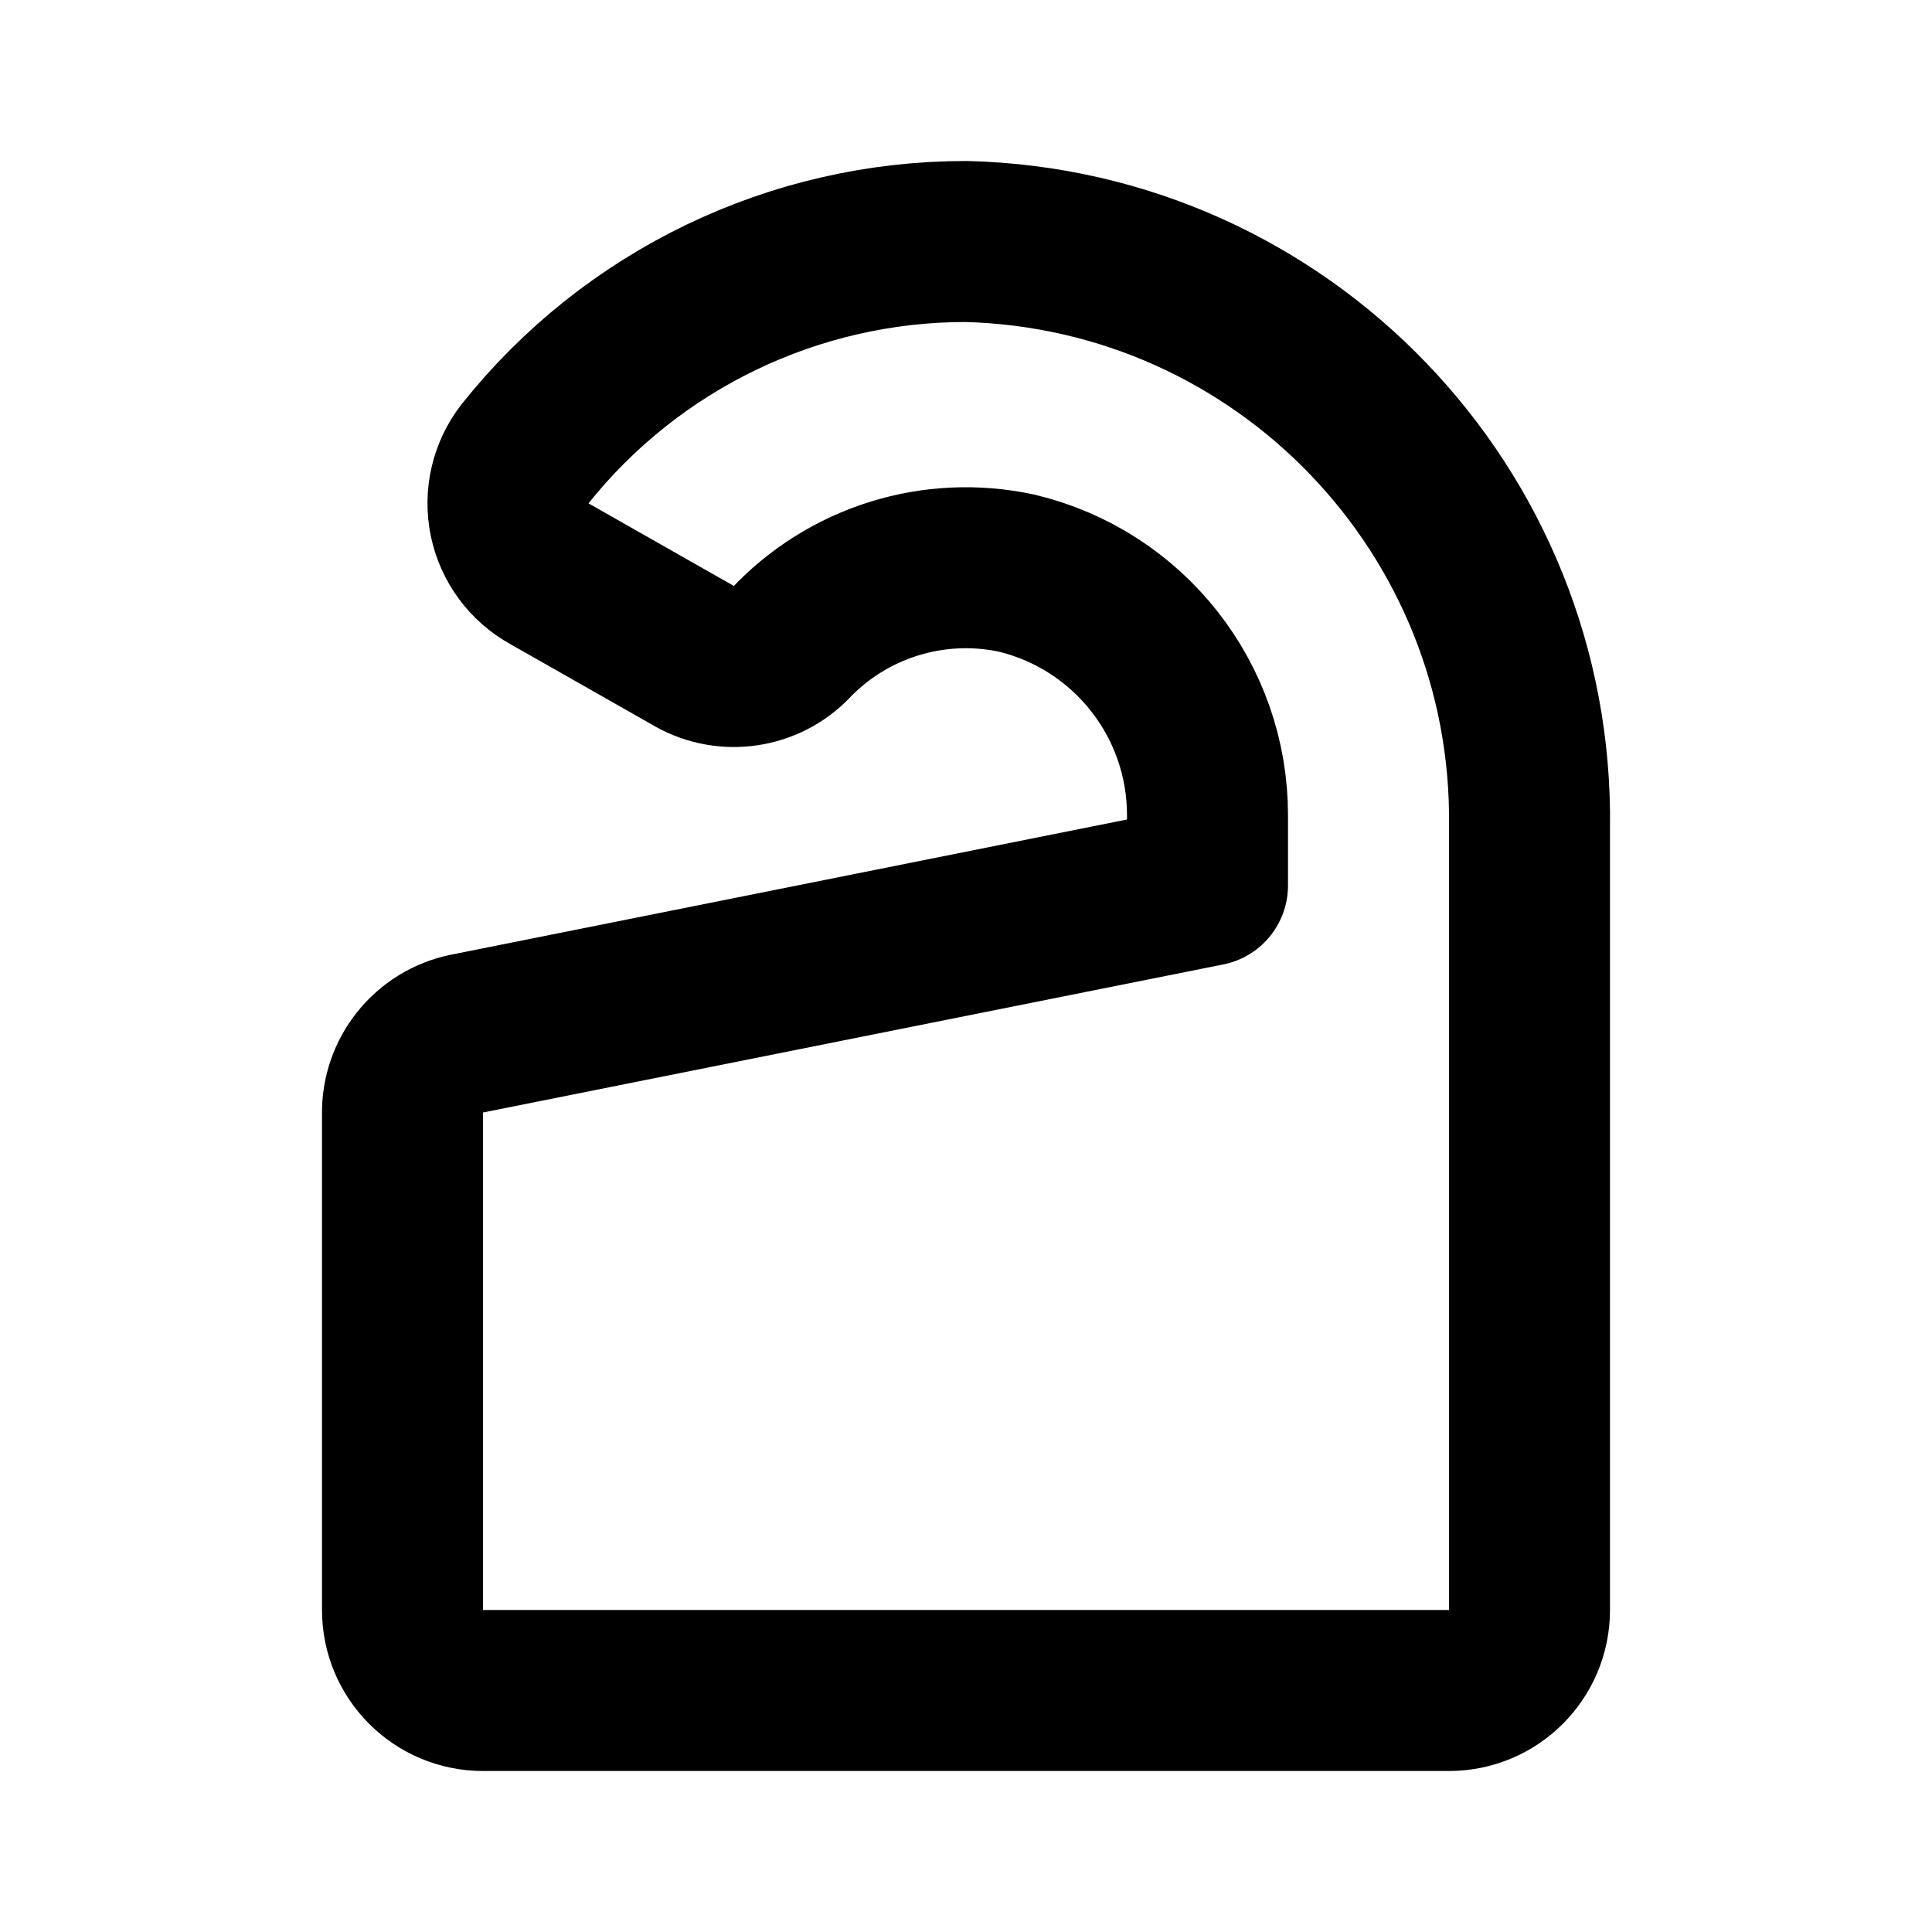
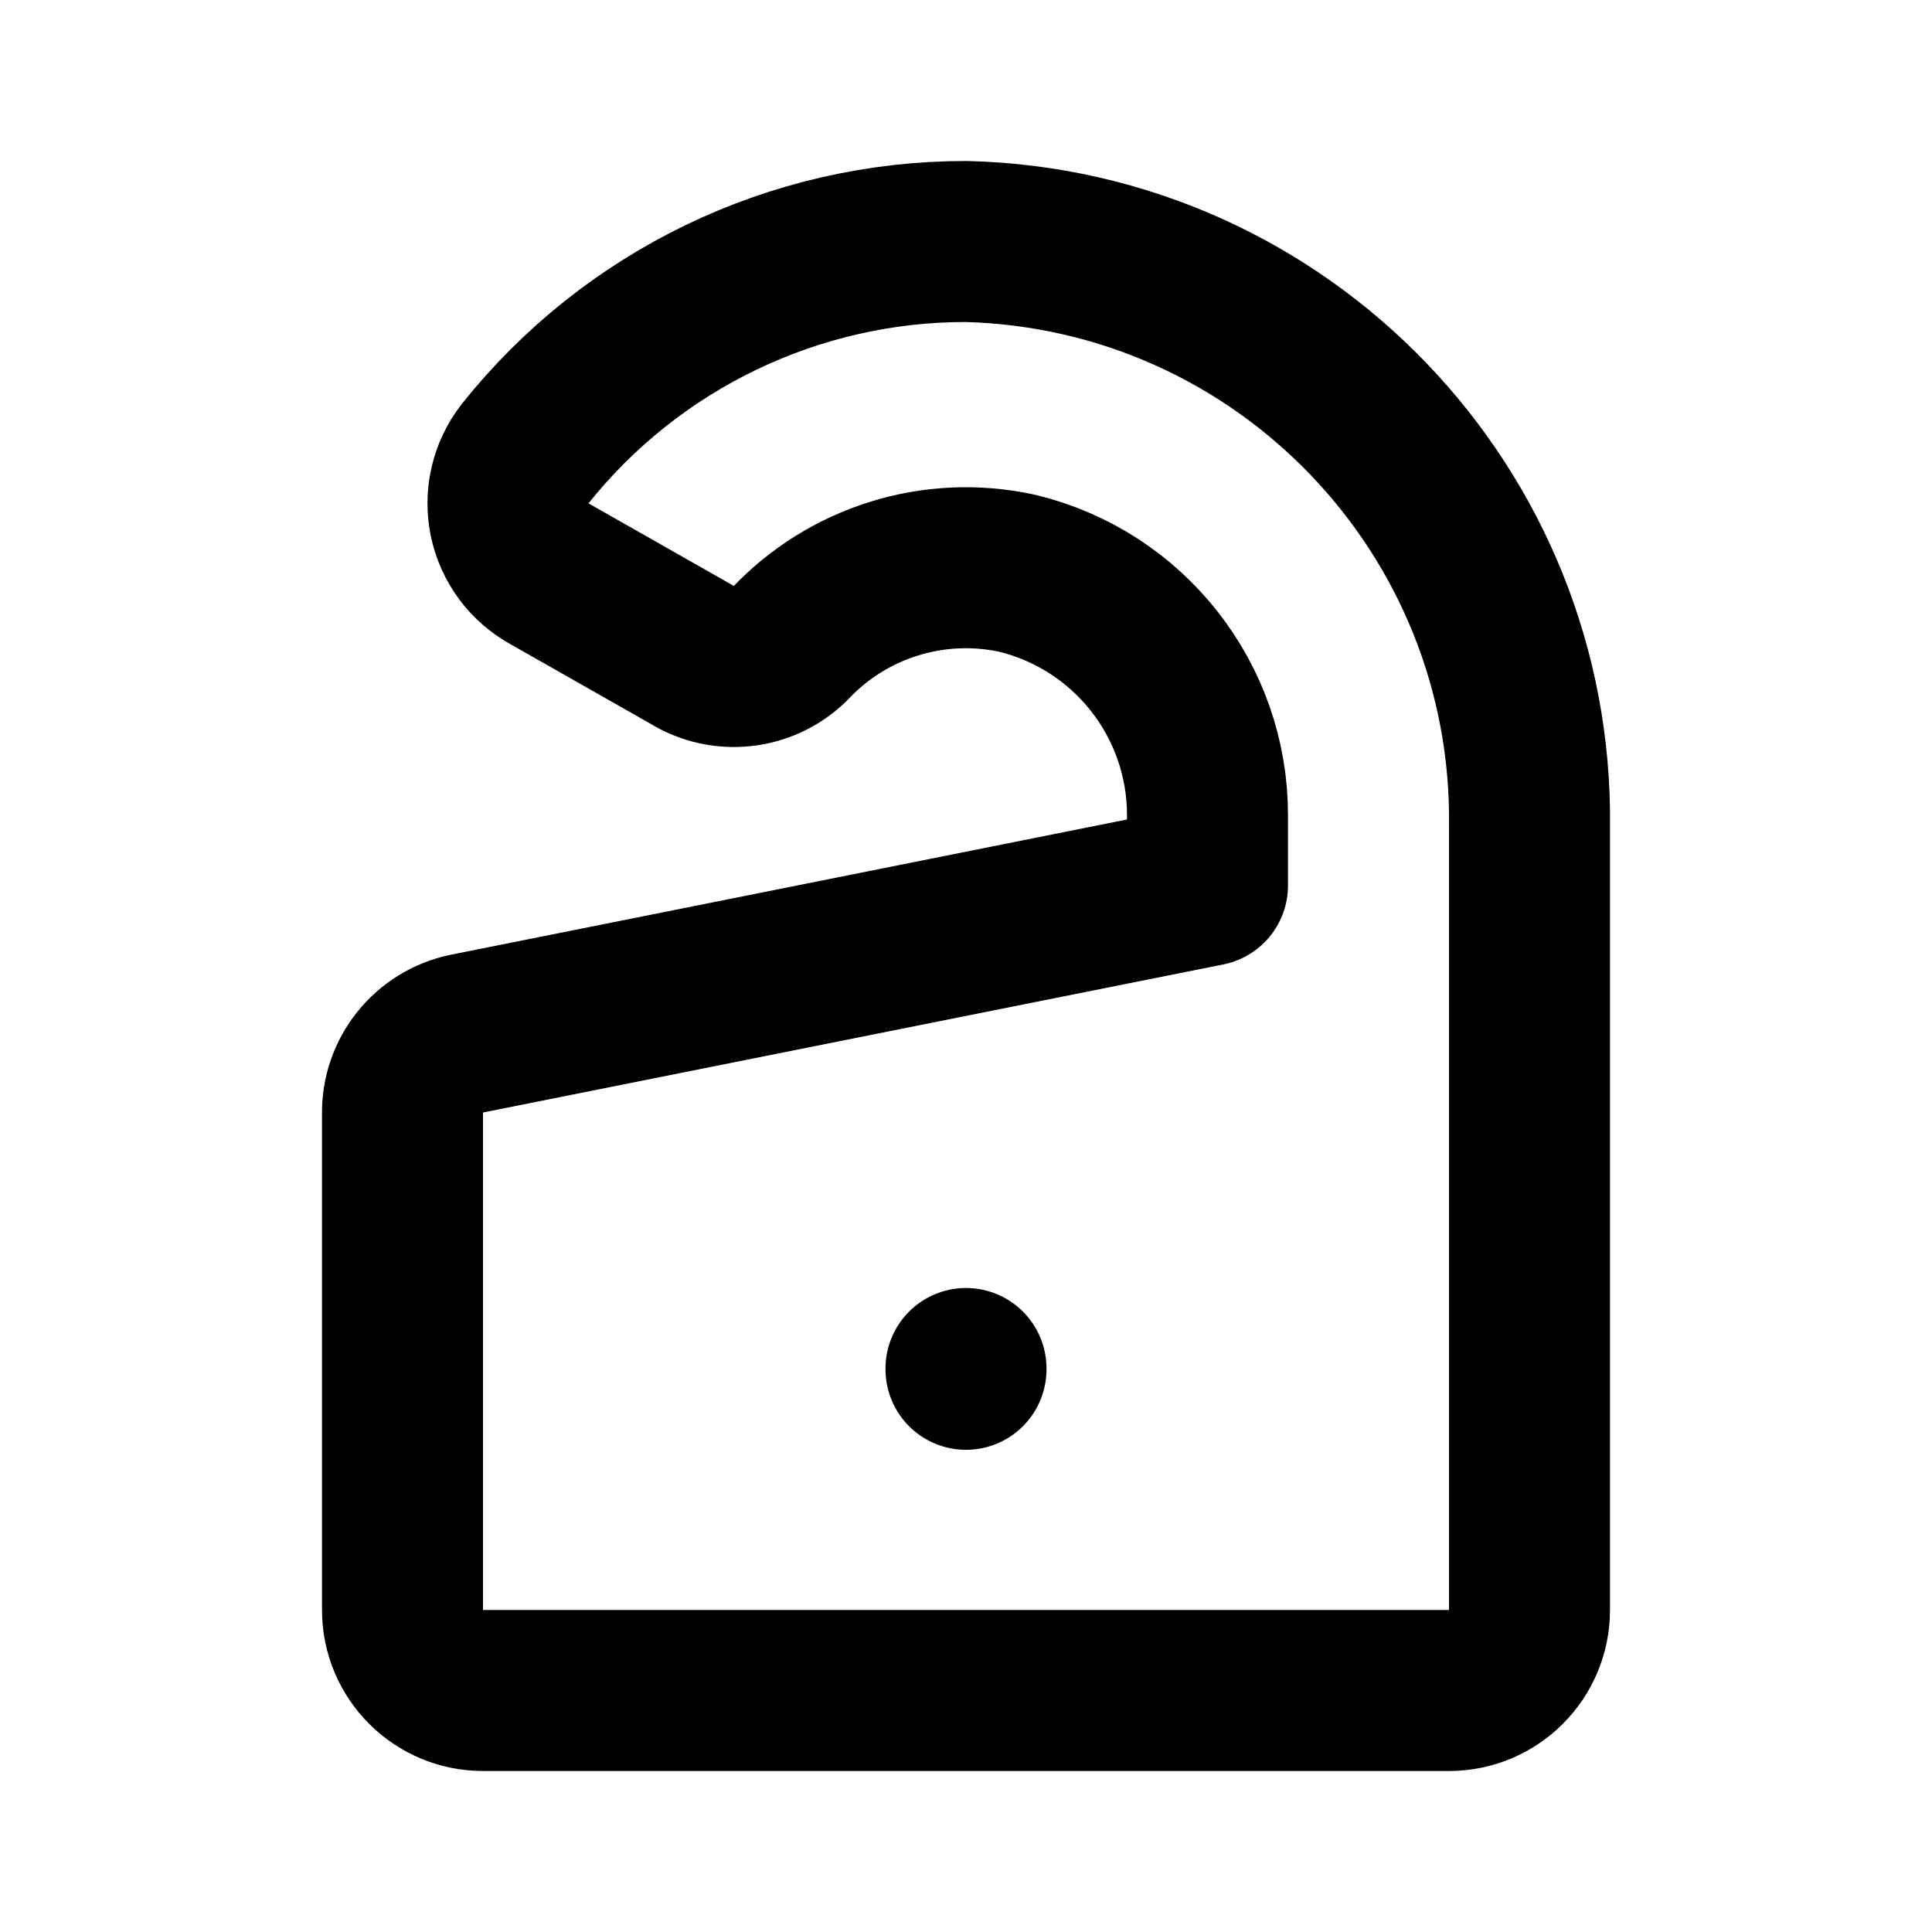
<svg xmlns="http://www.w3.org/2000/svg" width="24" height="24" viewBox="0 0 24 24" fill="none" stroke="currentColor" stroke-width="2" stroke-linecap="round" stroke-linejoin="round">
  <path d="M12 3a7 7 0 0 0 -5.48 2.64a1 1 0 0 0 .31 1.49l1.76 1a1 1 0 0 0 1.22 -.13a3 3 0 0 1 2.82 -.88a3.09 3.09 0 0 1 2.37 3.01v.87l-9.2 1.84a1 1 0 0 0 -.8 1v6.16a1 1 0 0 0 1 1h12a1 1 0 0 0 1 -1v-9.72a7.18 7.18 0 0 0 -7 -7.28" />
+   <path d="M12 17v.01" />
</svg>
